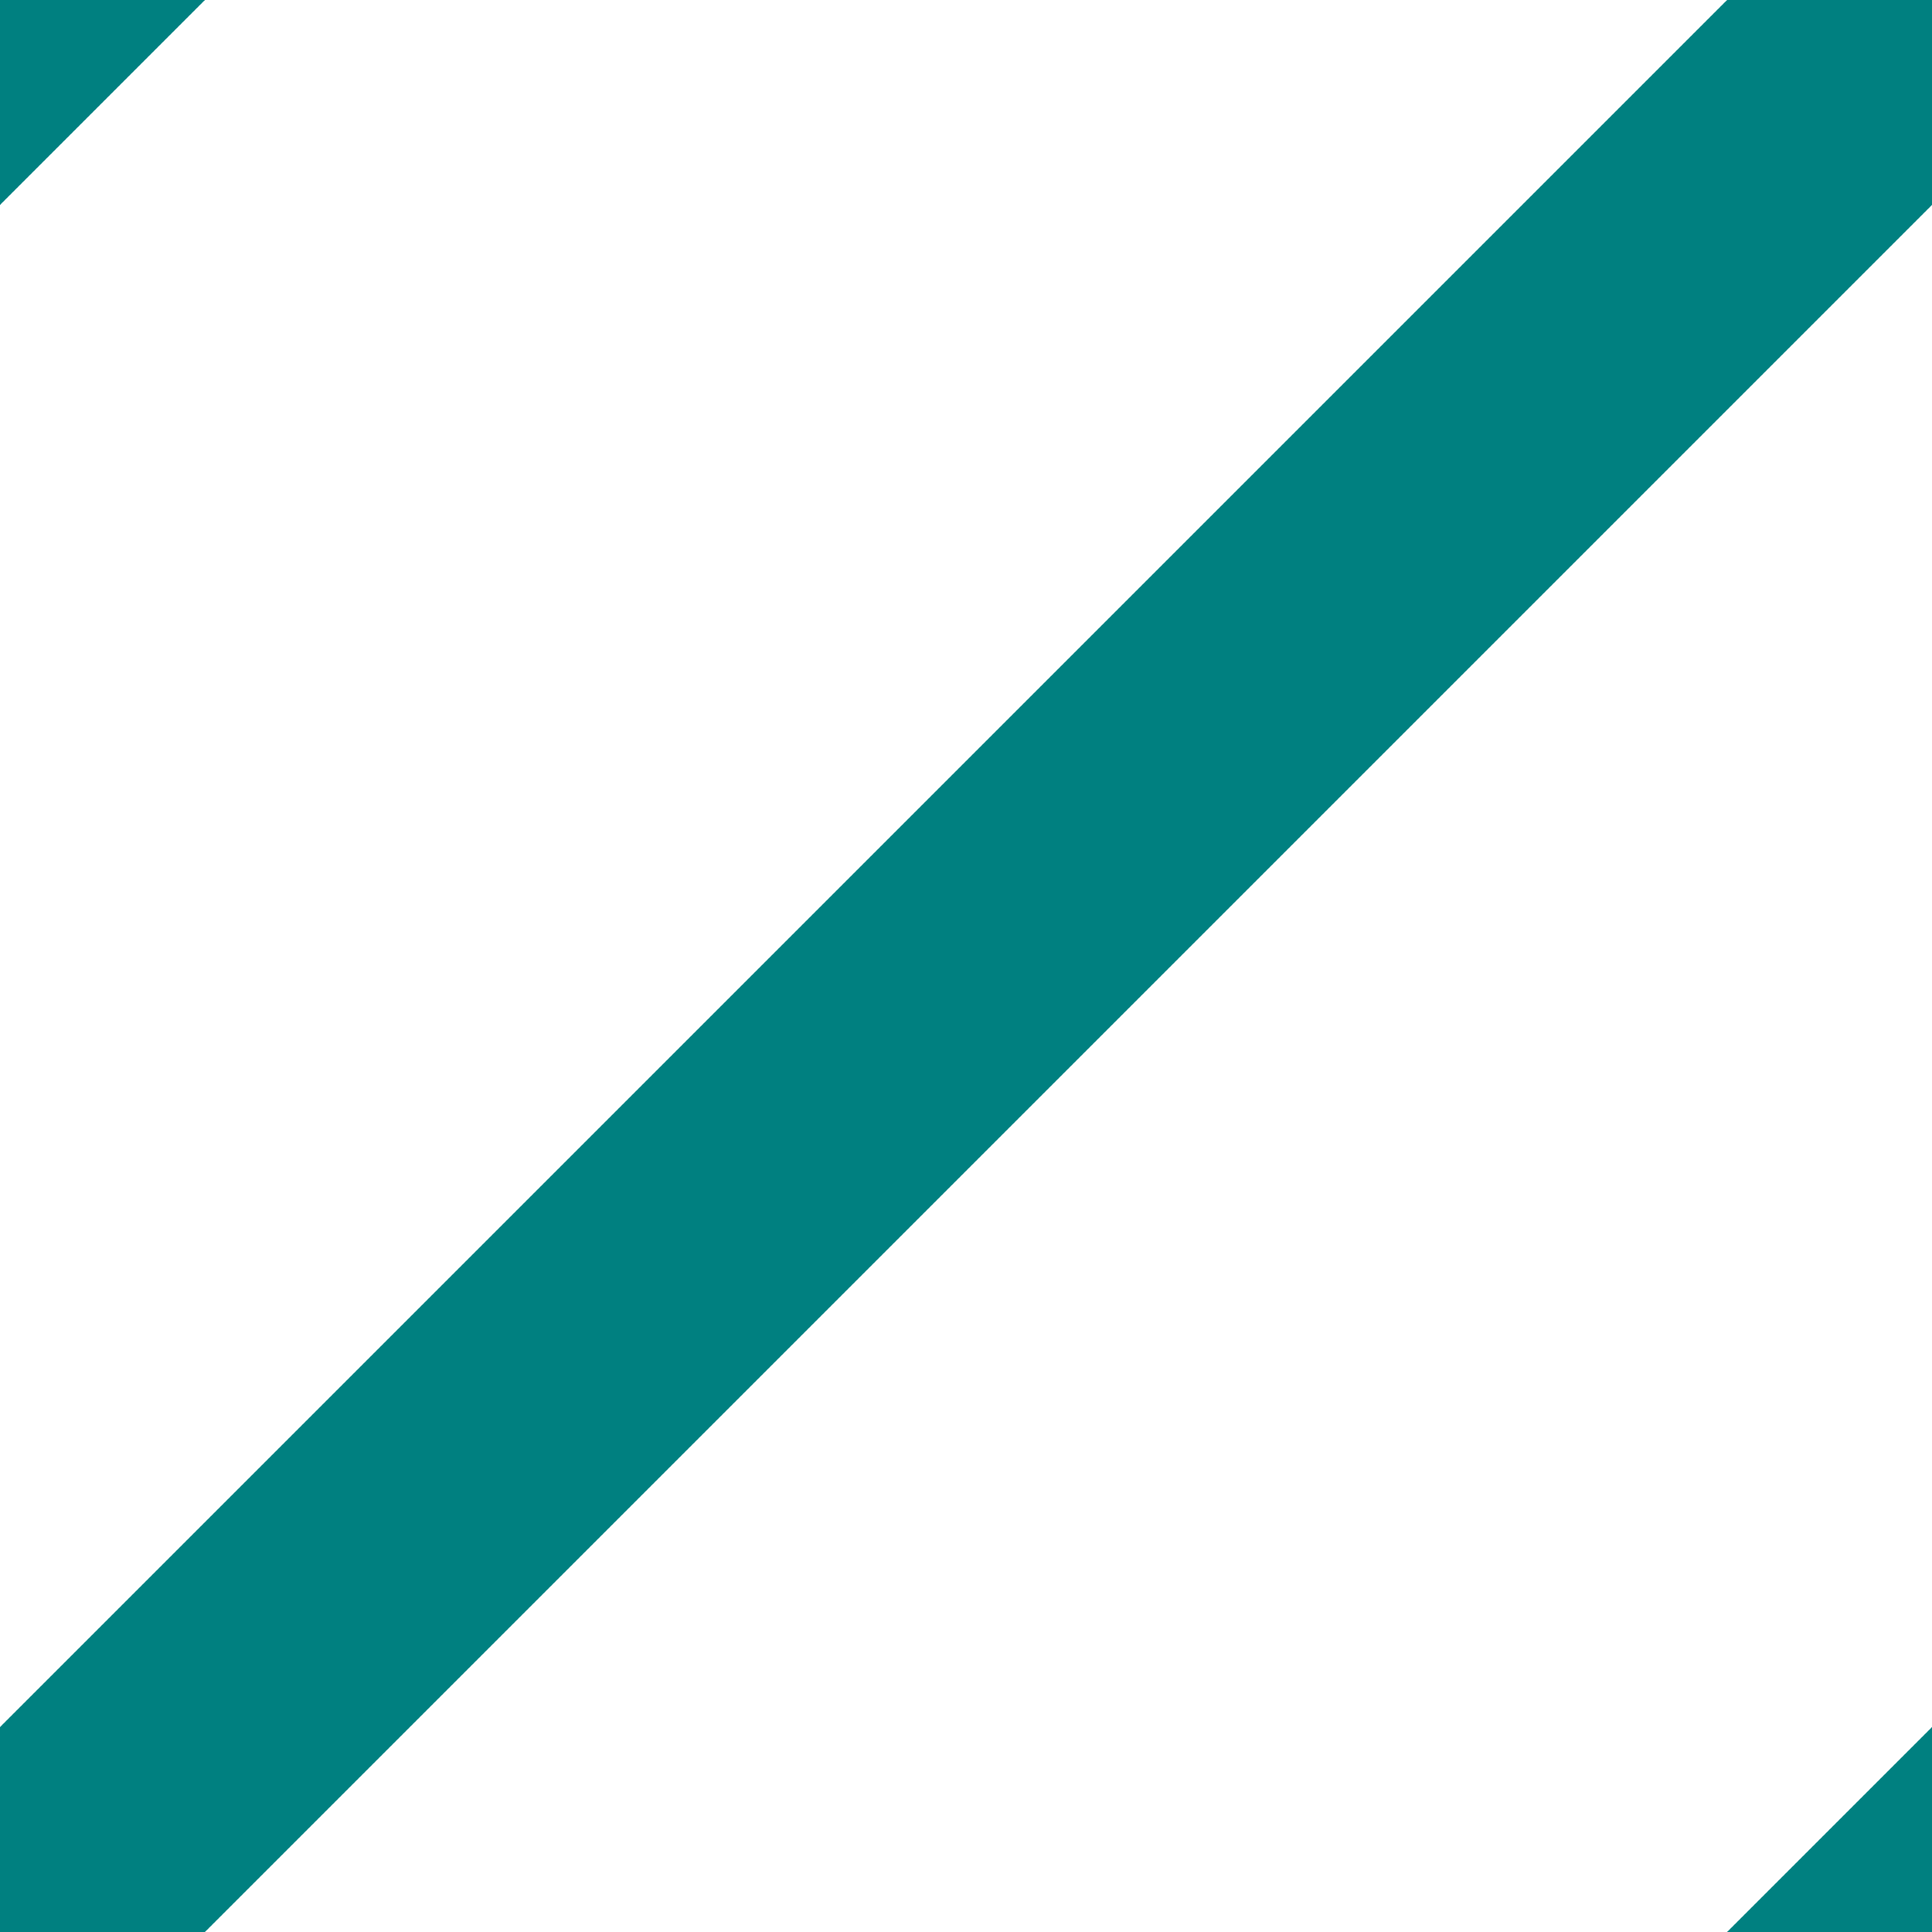
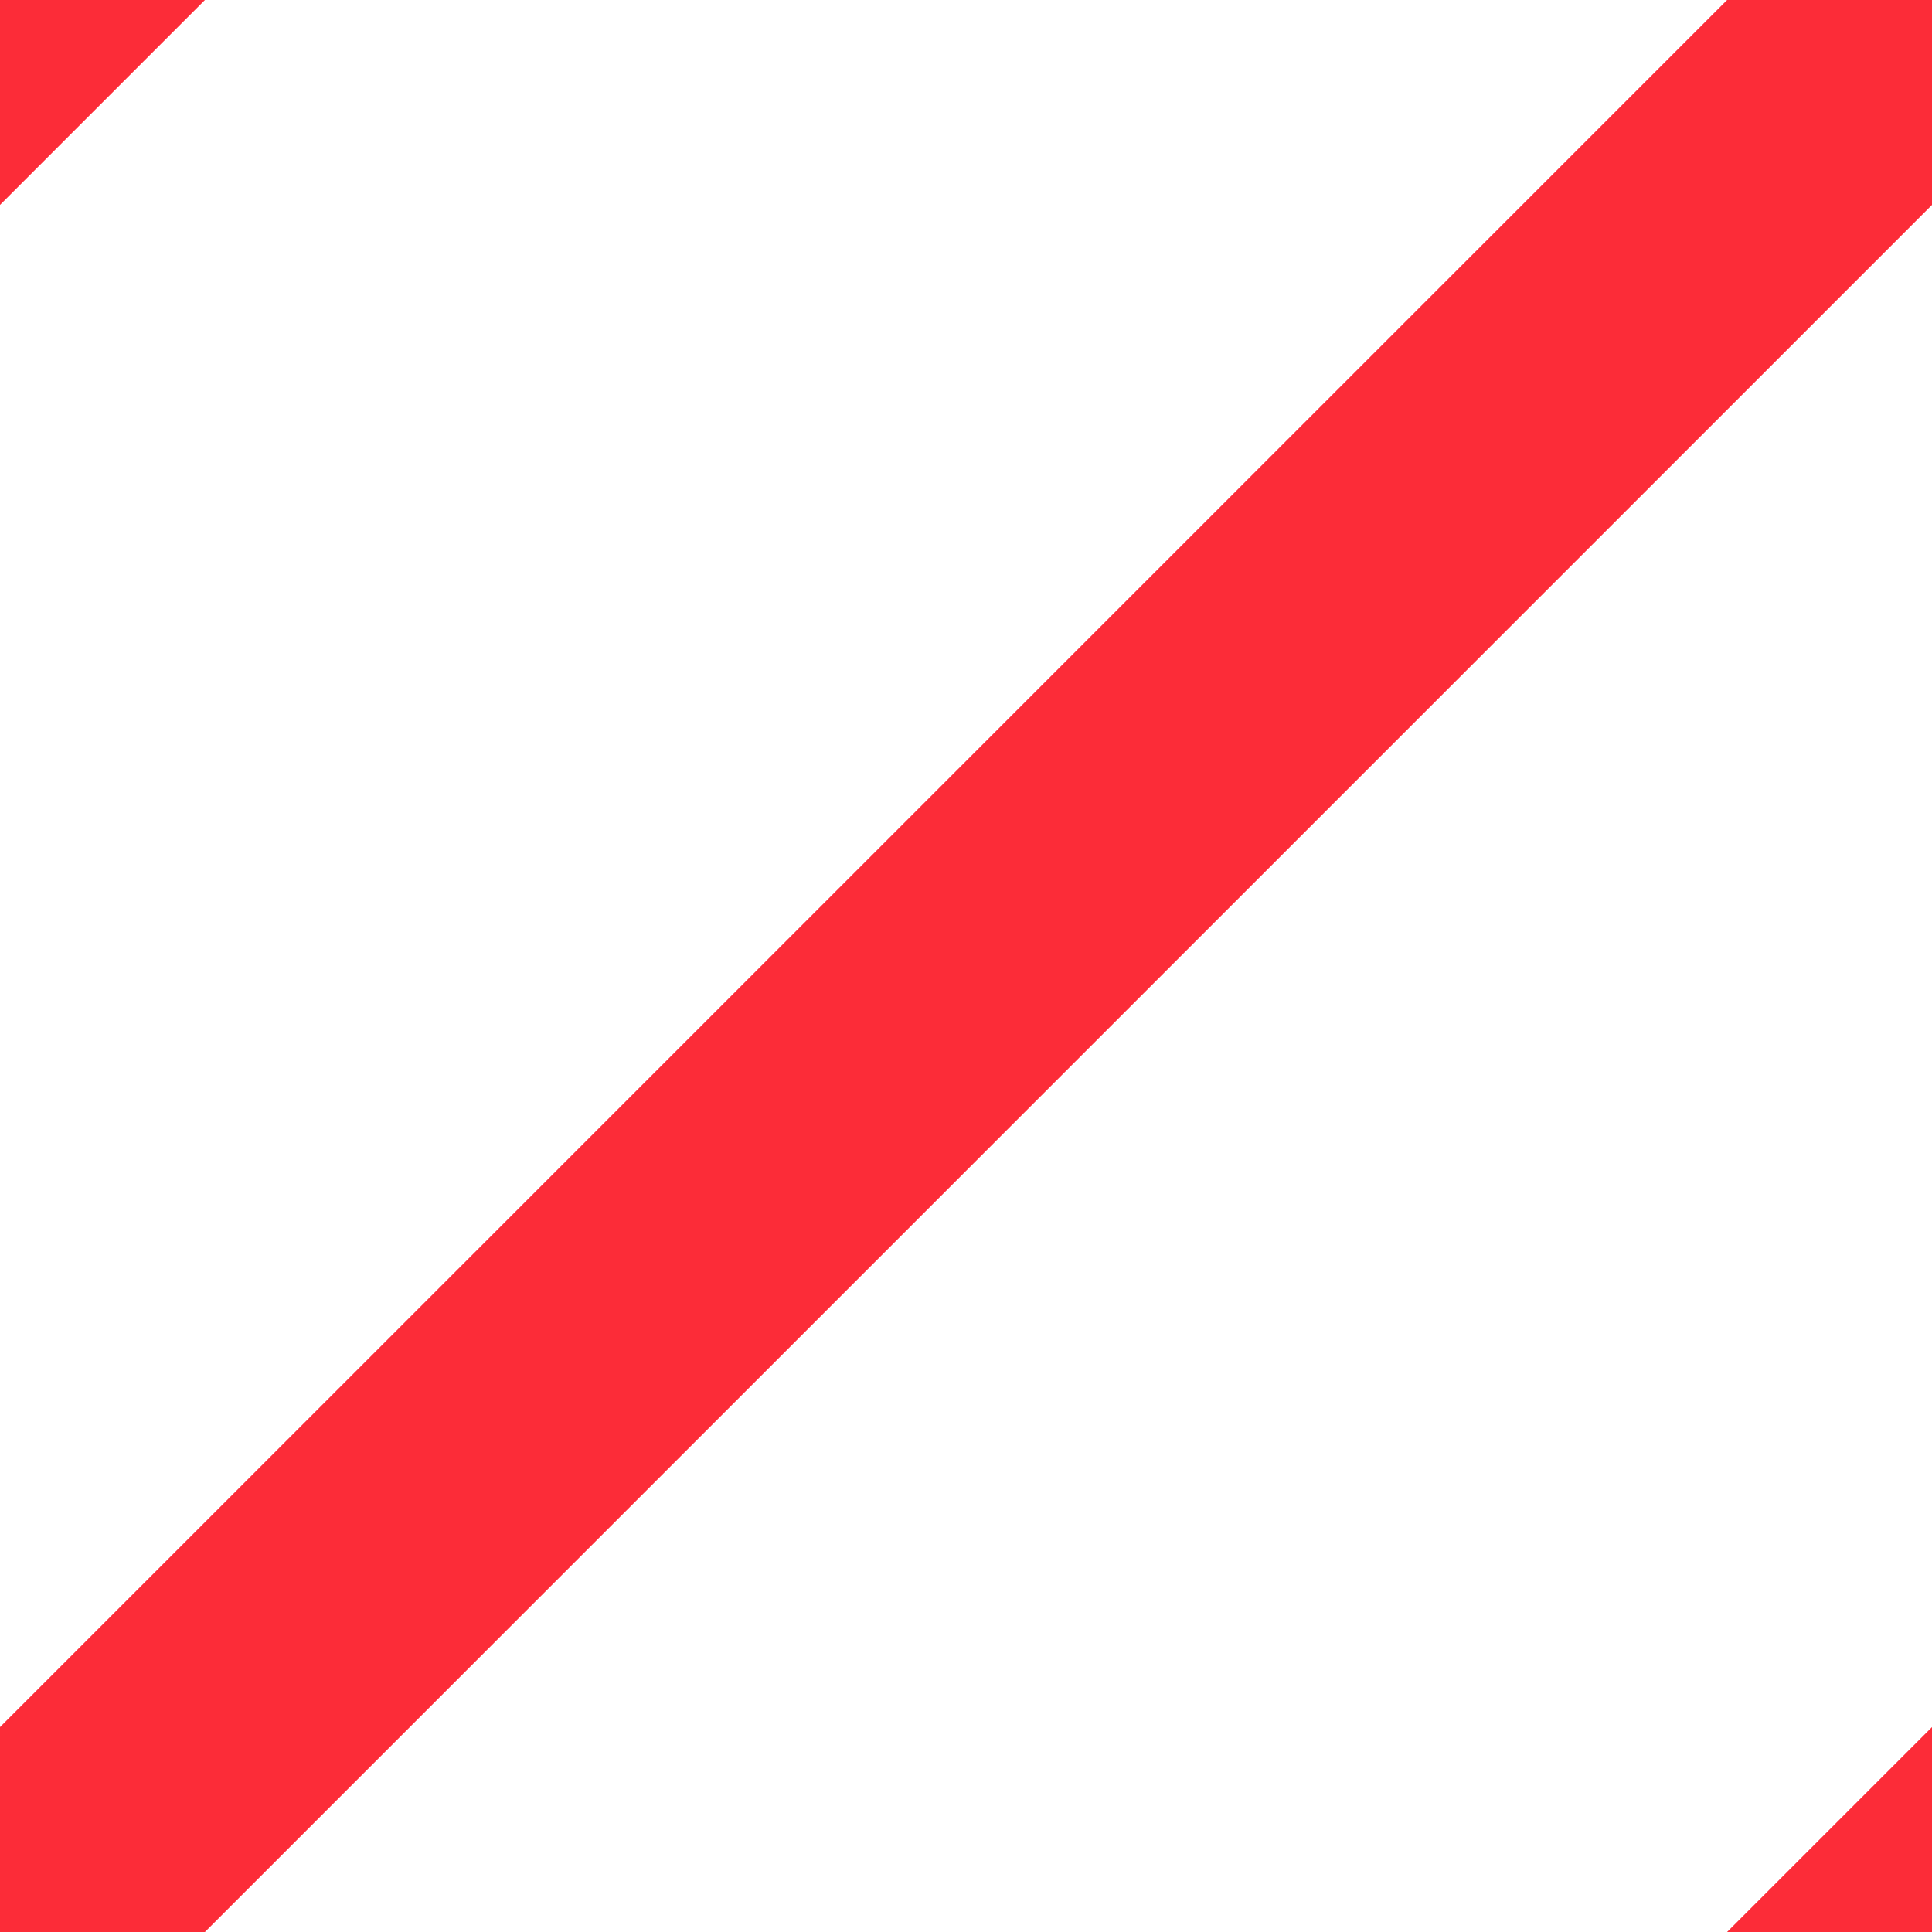
- <svg xmlns="http://www.w3.org/2000/svg" width="20" height="20" stroke="teal" stroke-width="3">
+ <svg xmlns="http://www.w3.org/2000/svg" width="20" height="20" stroke="#FC2C38" stroke-width="3">
  <line x1="-4" y1="4" x2="4" y2="-4" />
  <line x1="0" y1="20" x2="20" y2="0" />
  <line x1="16" y1="24" x2="24" y2="16" />
</svg>
